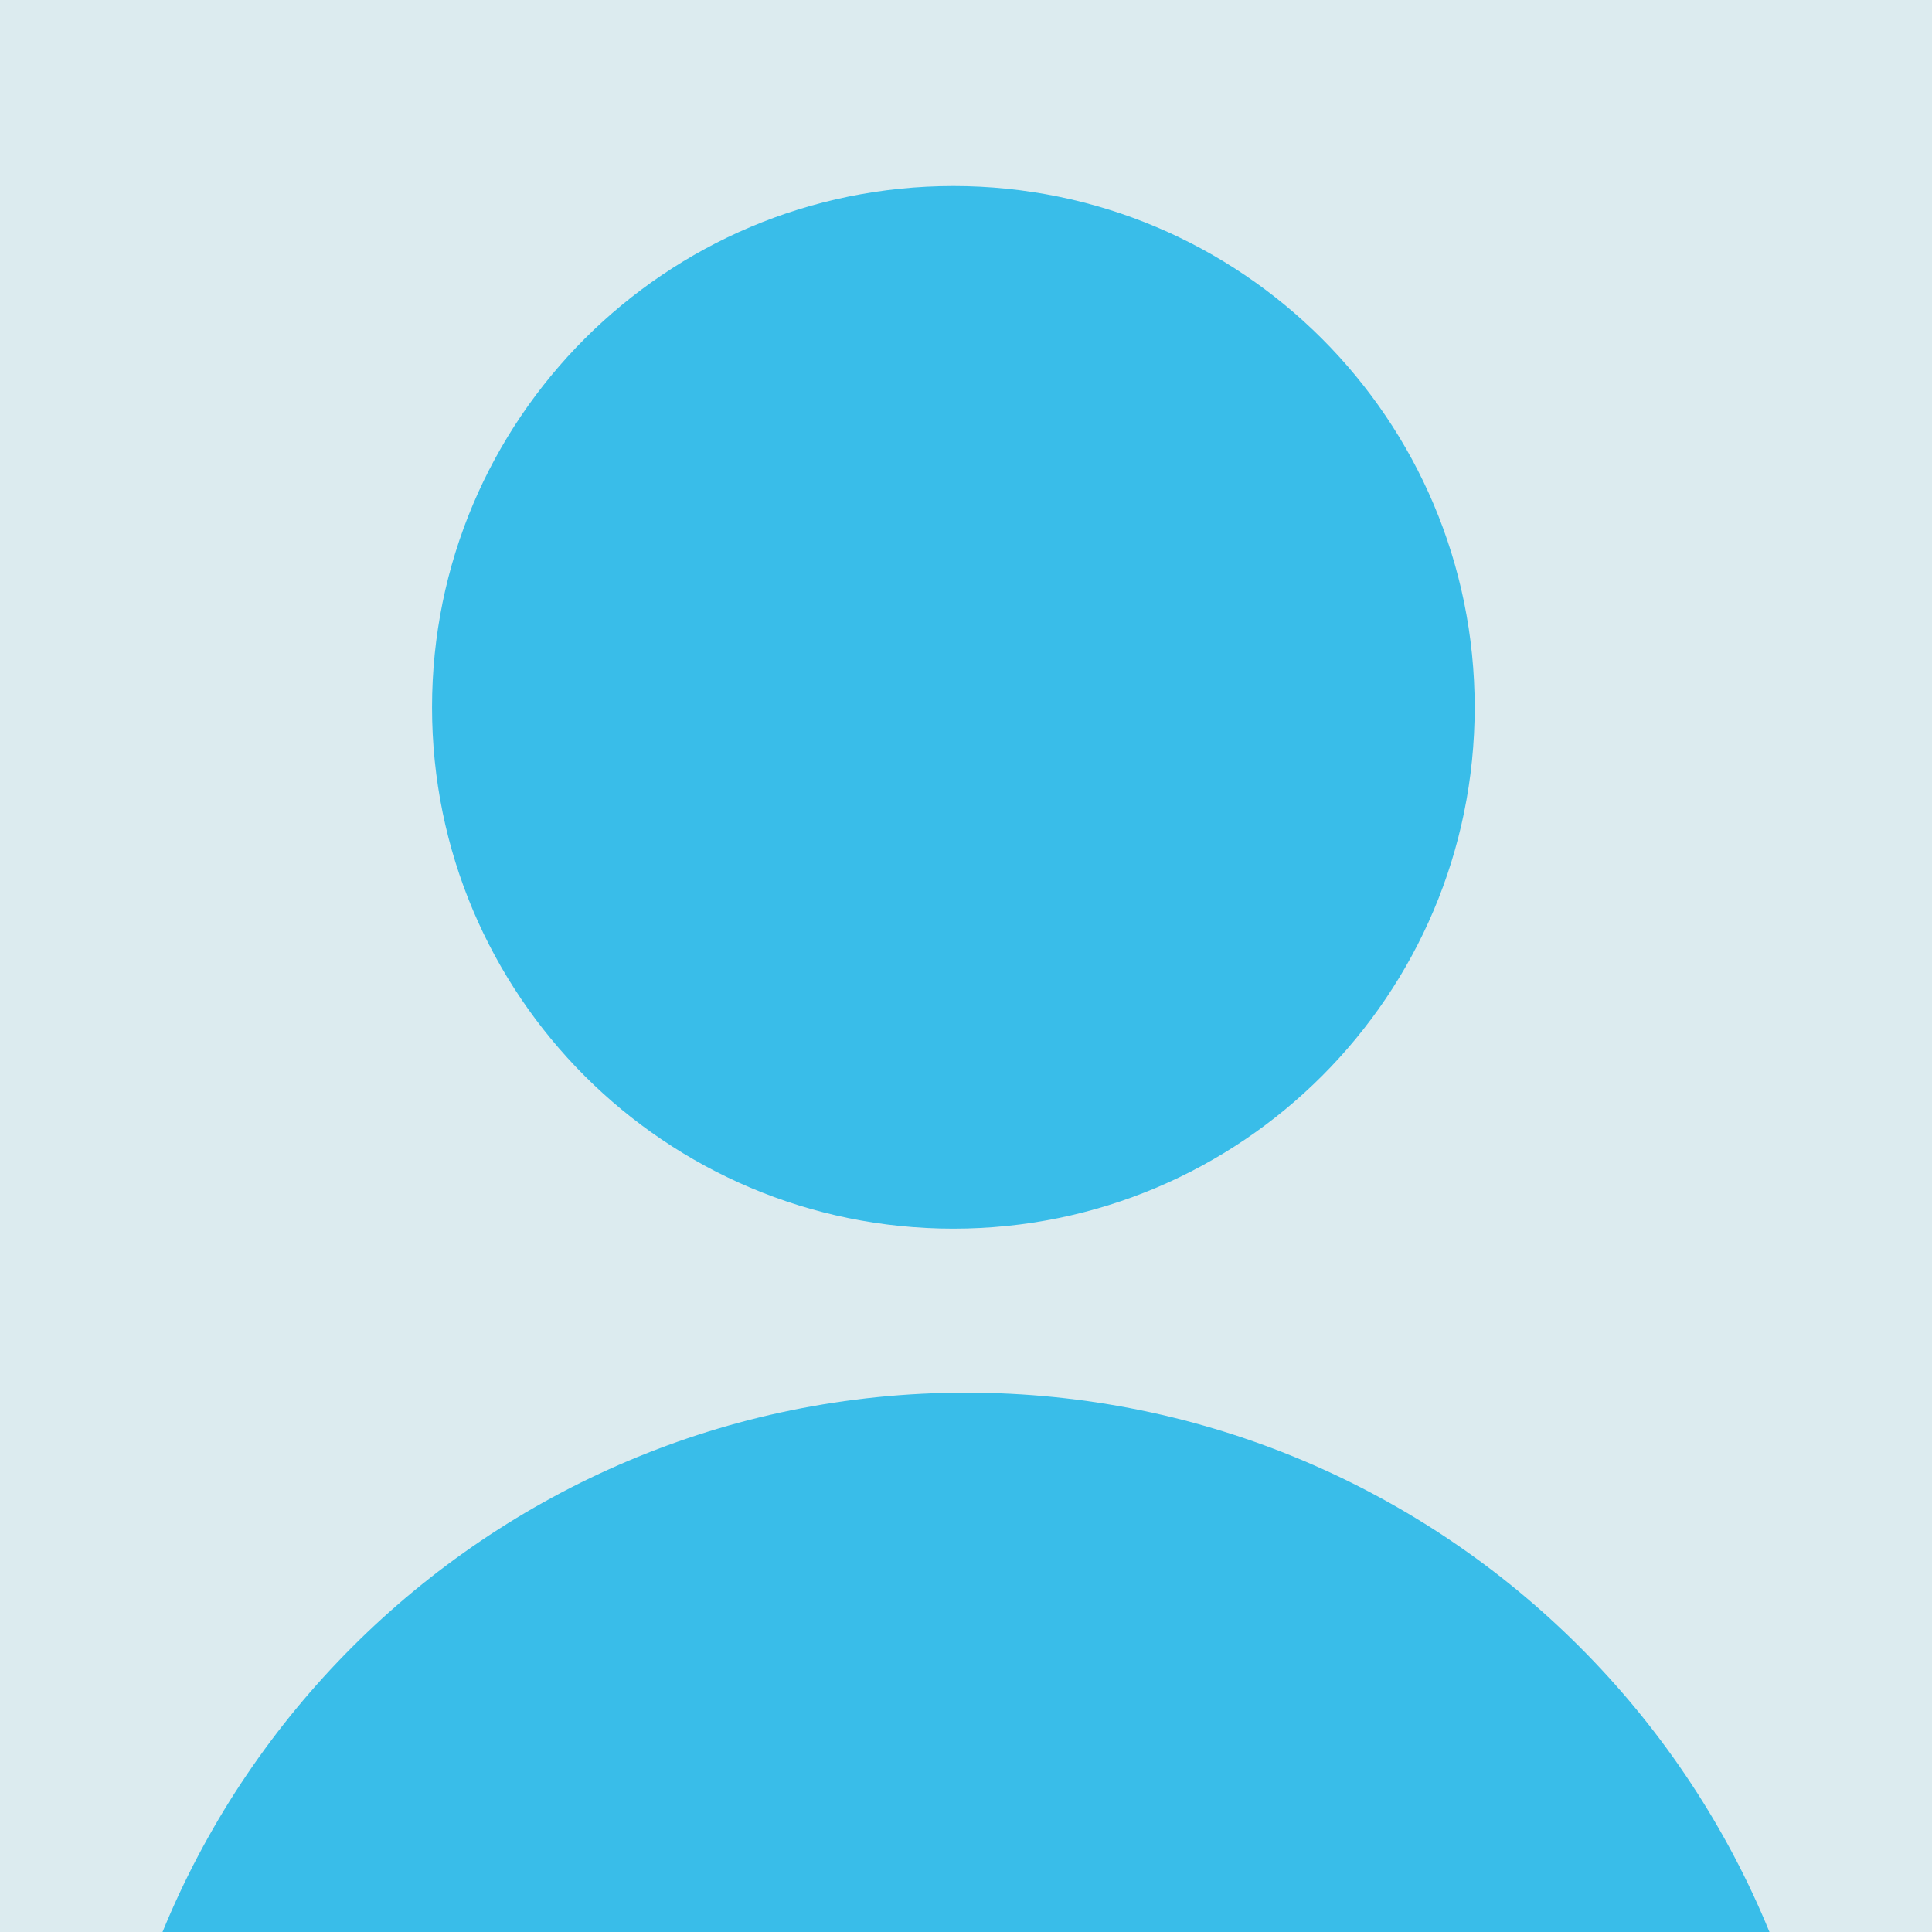
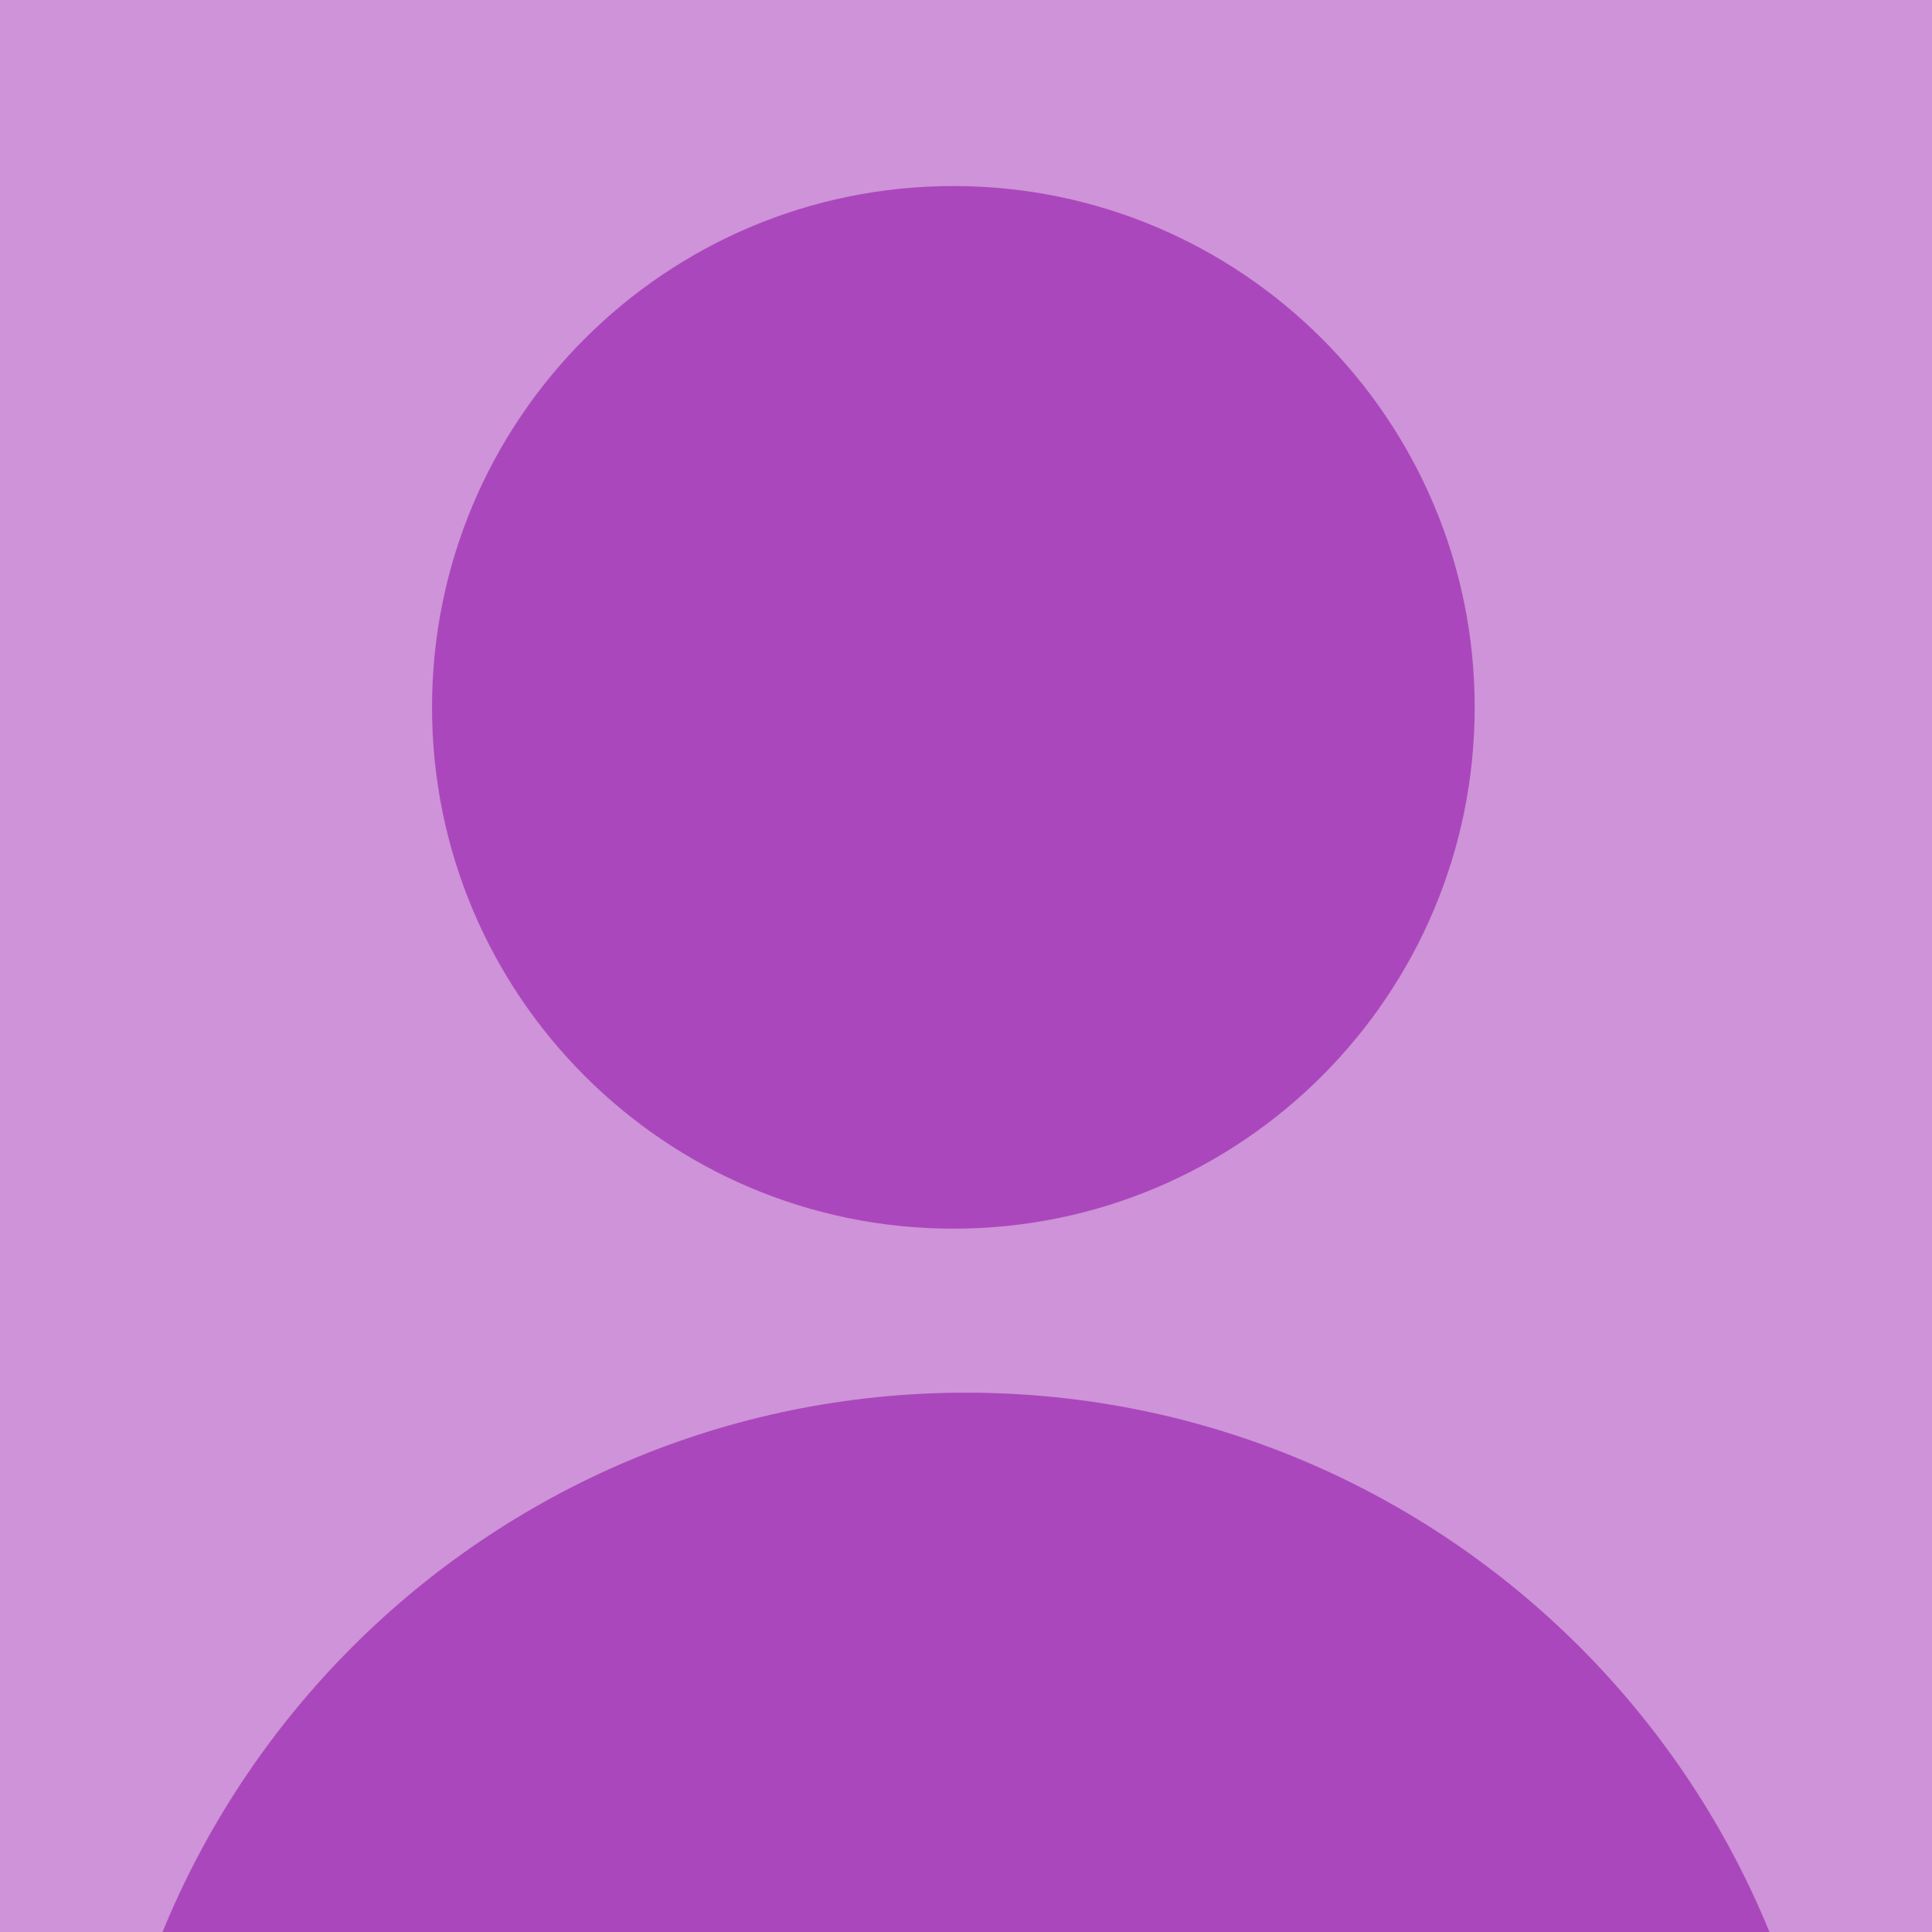
- <svg xmlns="http://www.w3.org/2000/svg" version="1.0" x="0px" y="0px" width="500px" height="500px" viewBox="0 0 500 500" enable-background="new 0 0 500 500" xml:space="preserve">
-   <g id="图层_2">
-     <rect fill="#DCEBEF" width="500" height="500" />
+ <svg xmlns="http://www.w3.org/2000/svg" version="1.0" x="0px" y="0px" width="500px" height="500px" viewBox="0 0 500 500" enable-background="new 0 0 500 500" xml:space="preserve" id="svg4516">
+   <defs id="defs4520" />
+   <g id="图层_2" style="fill:#ce93d8;fill-opacity:1">
+     <rect fill="#DCEBEF" width="500" height="500" id="rect4508" style="fill:#ce93d8;fill-opacity:1" />
  </g>
-   <g id="图层_1">
-     <circle fill="#39BDE9" cx="246.728" cy="183.063" r="134.917" />
-     <circle fill="#39BDE9" cx="250" cy="585.001" r="224.581" />
-   </g>
+   <circle style="fill:#ab47bc;fill-opacity:1" id="circle4511" r="134.917" cy="183.063" cx="246.728" />
+   <circle style="fill:#ab47bc;fill-opacity:1" id="circle4513" r="224.581" cy="585.001" cx="250" />
</svg>
